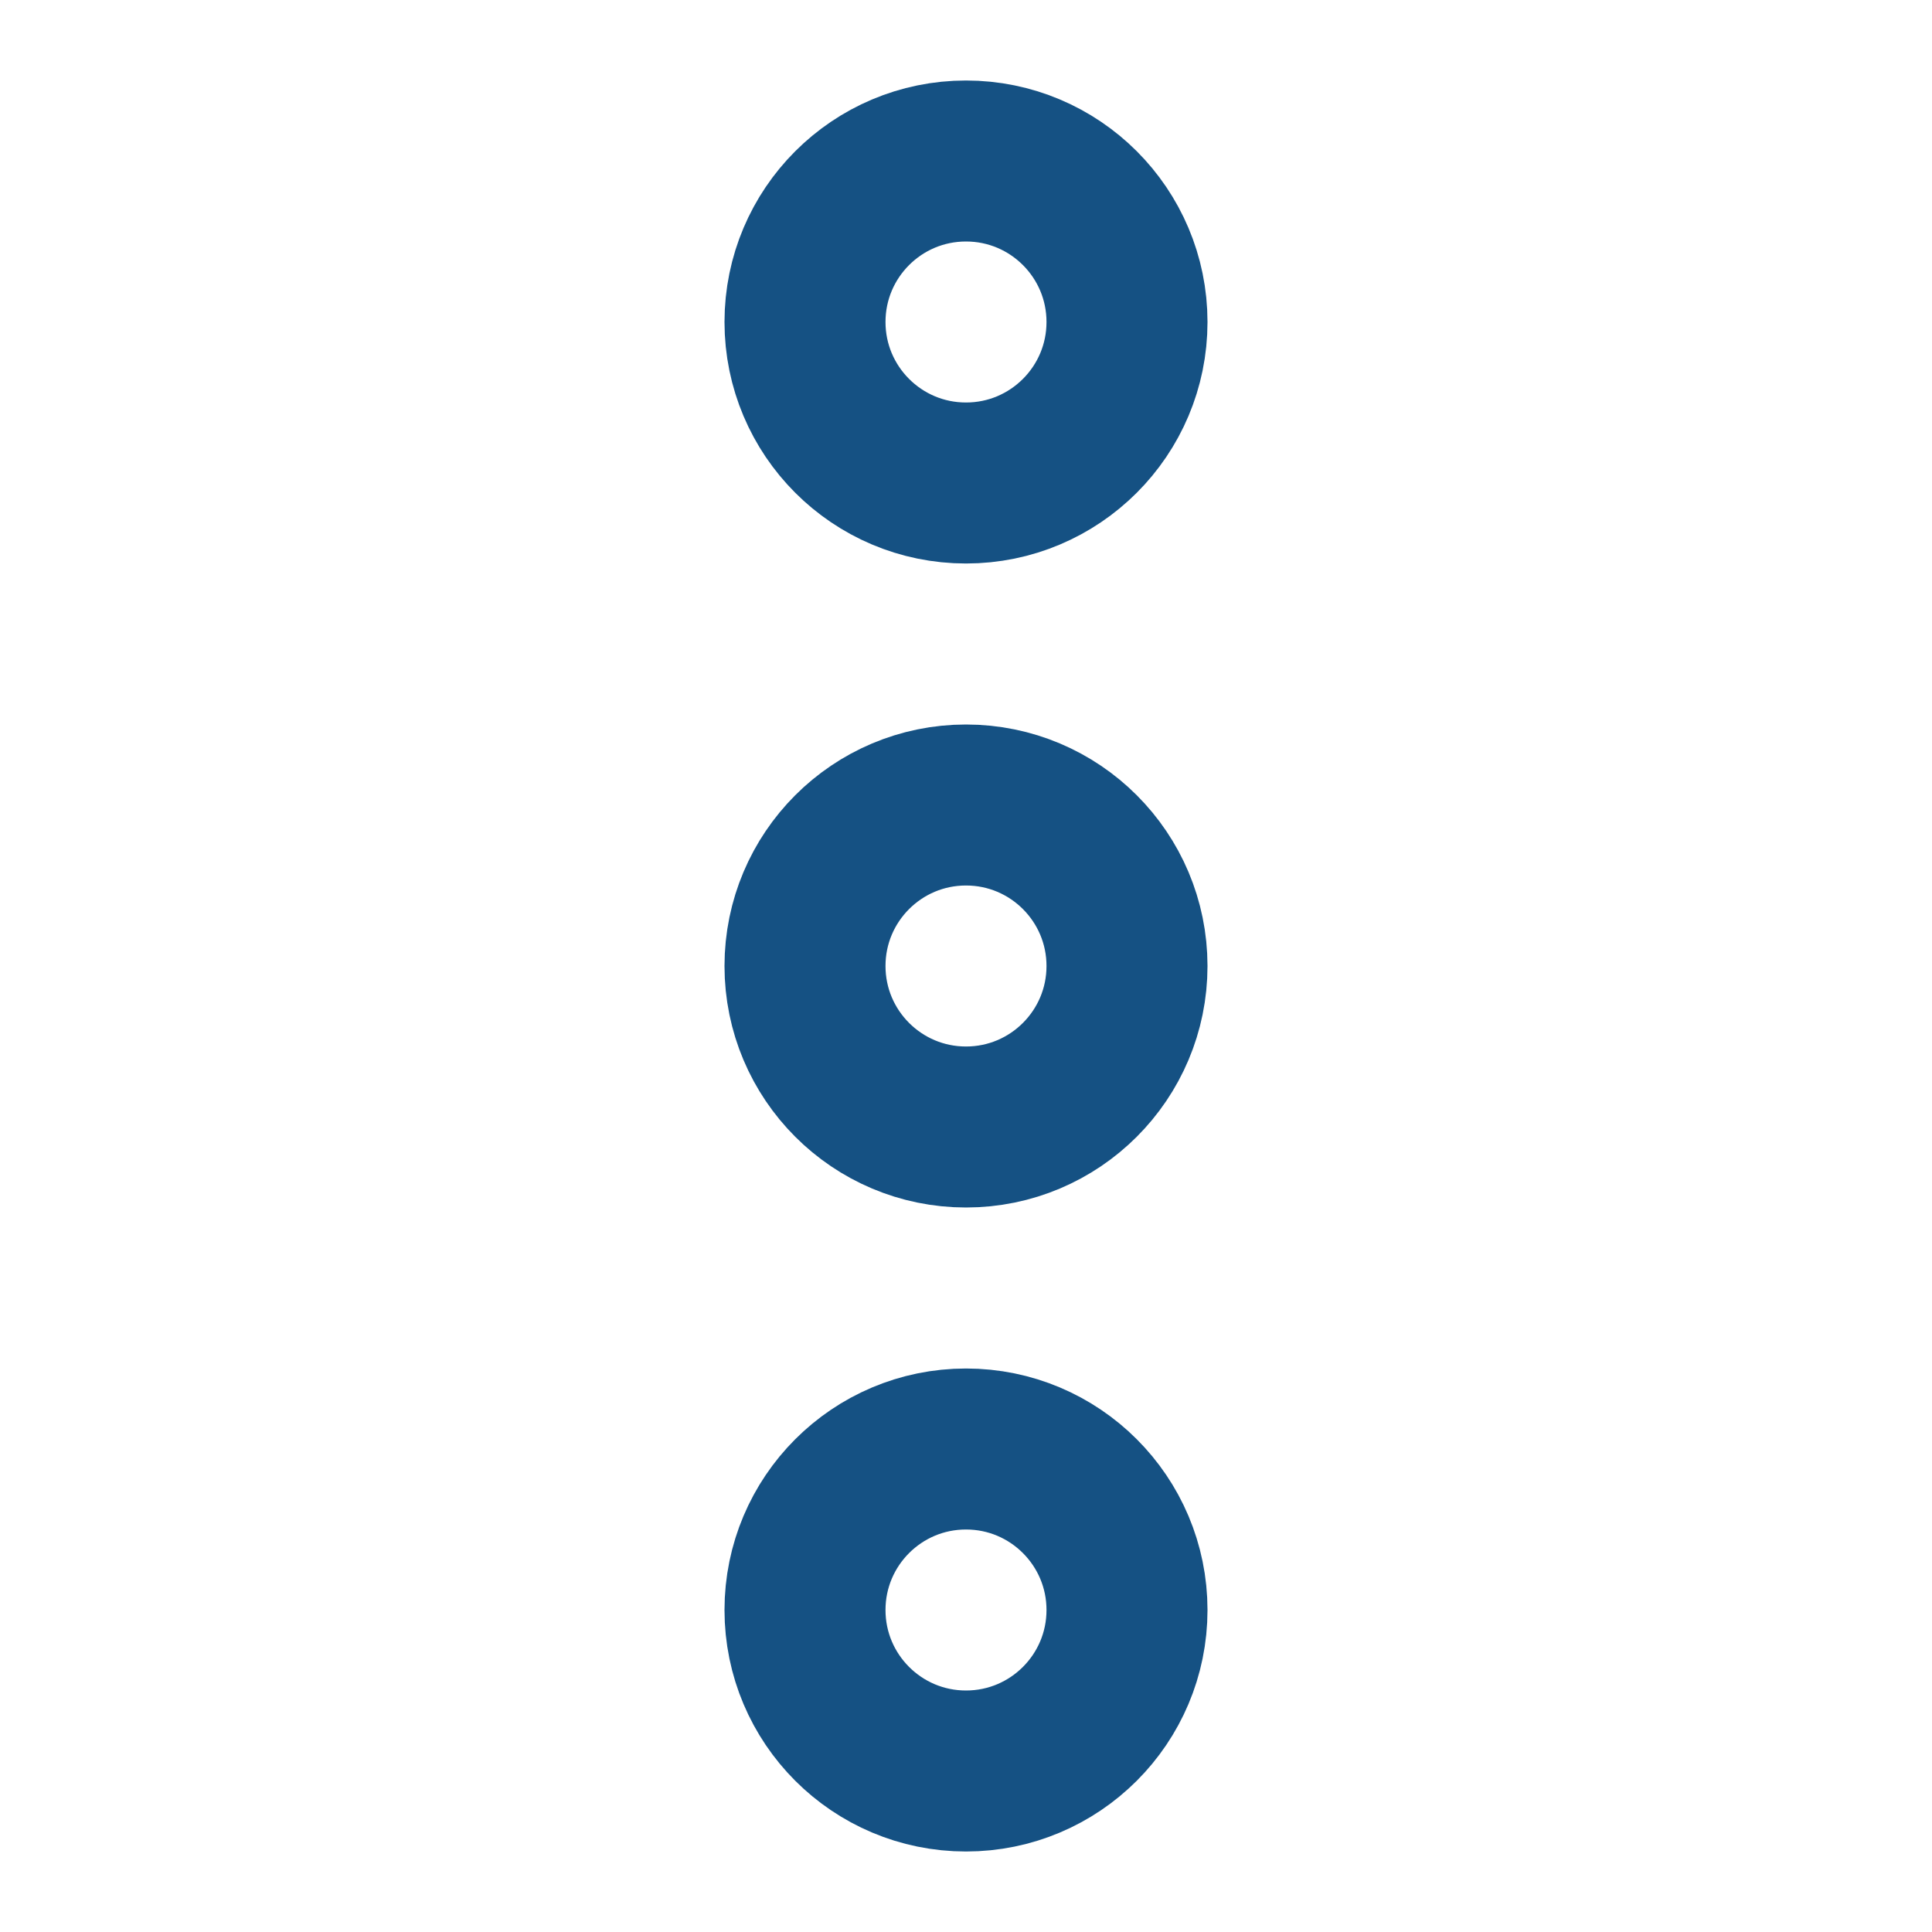
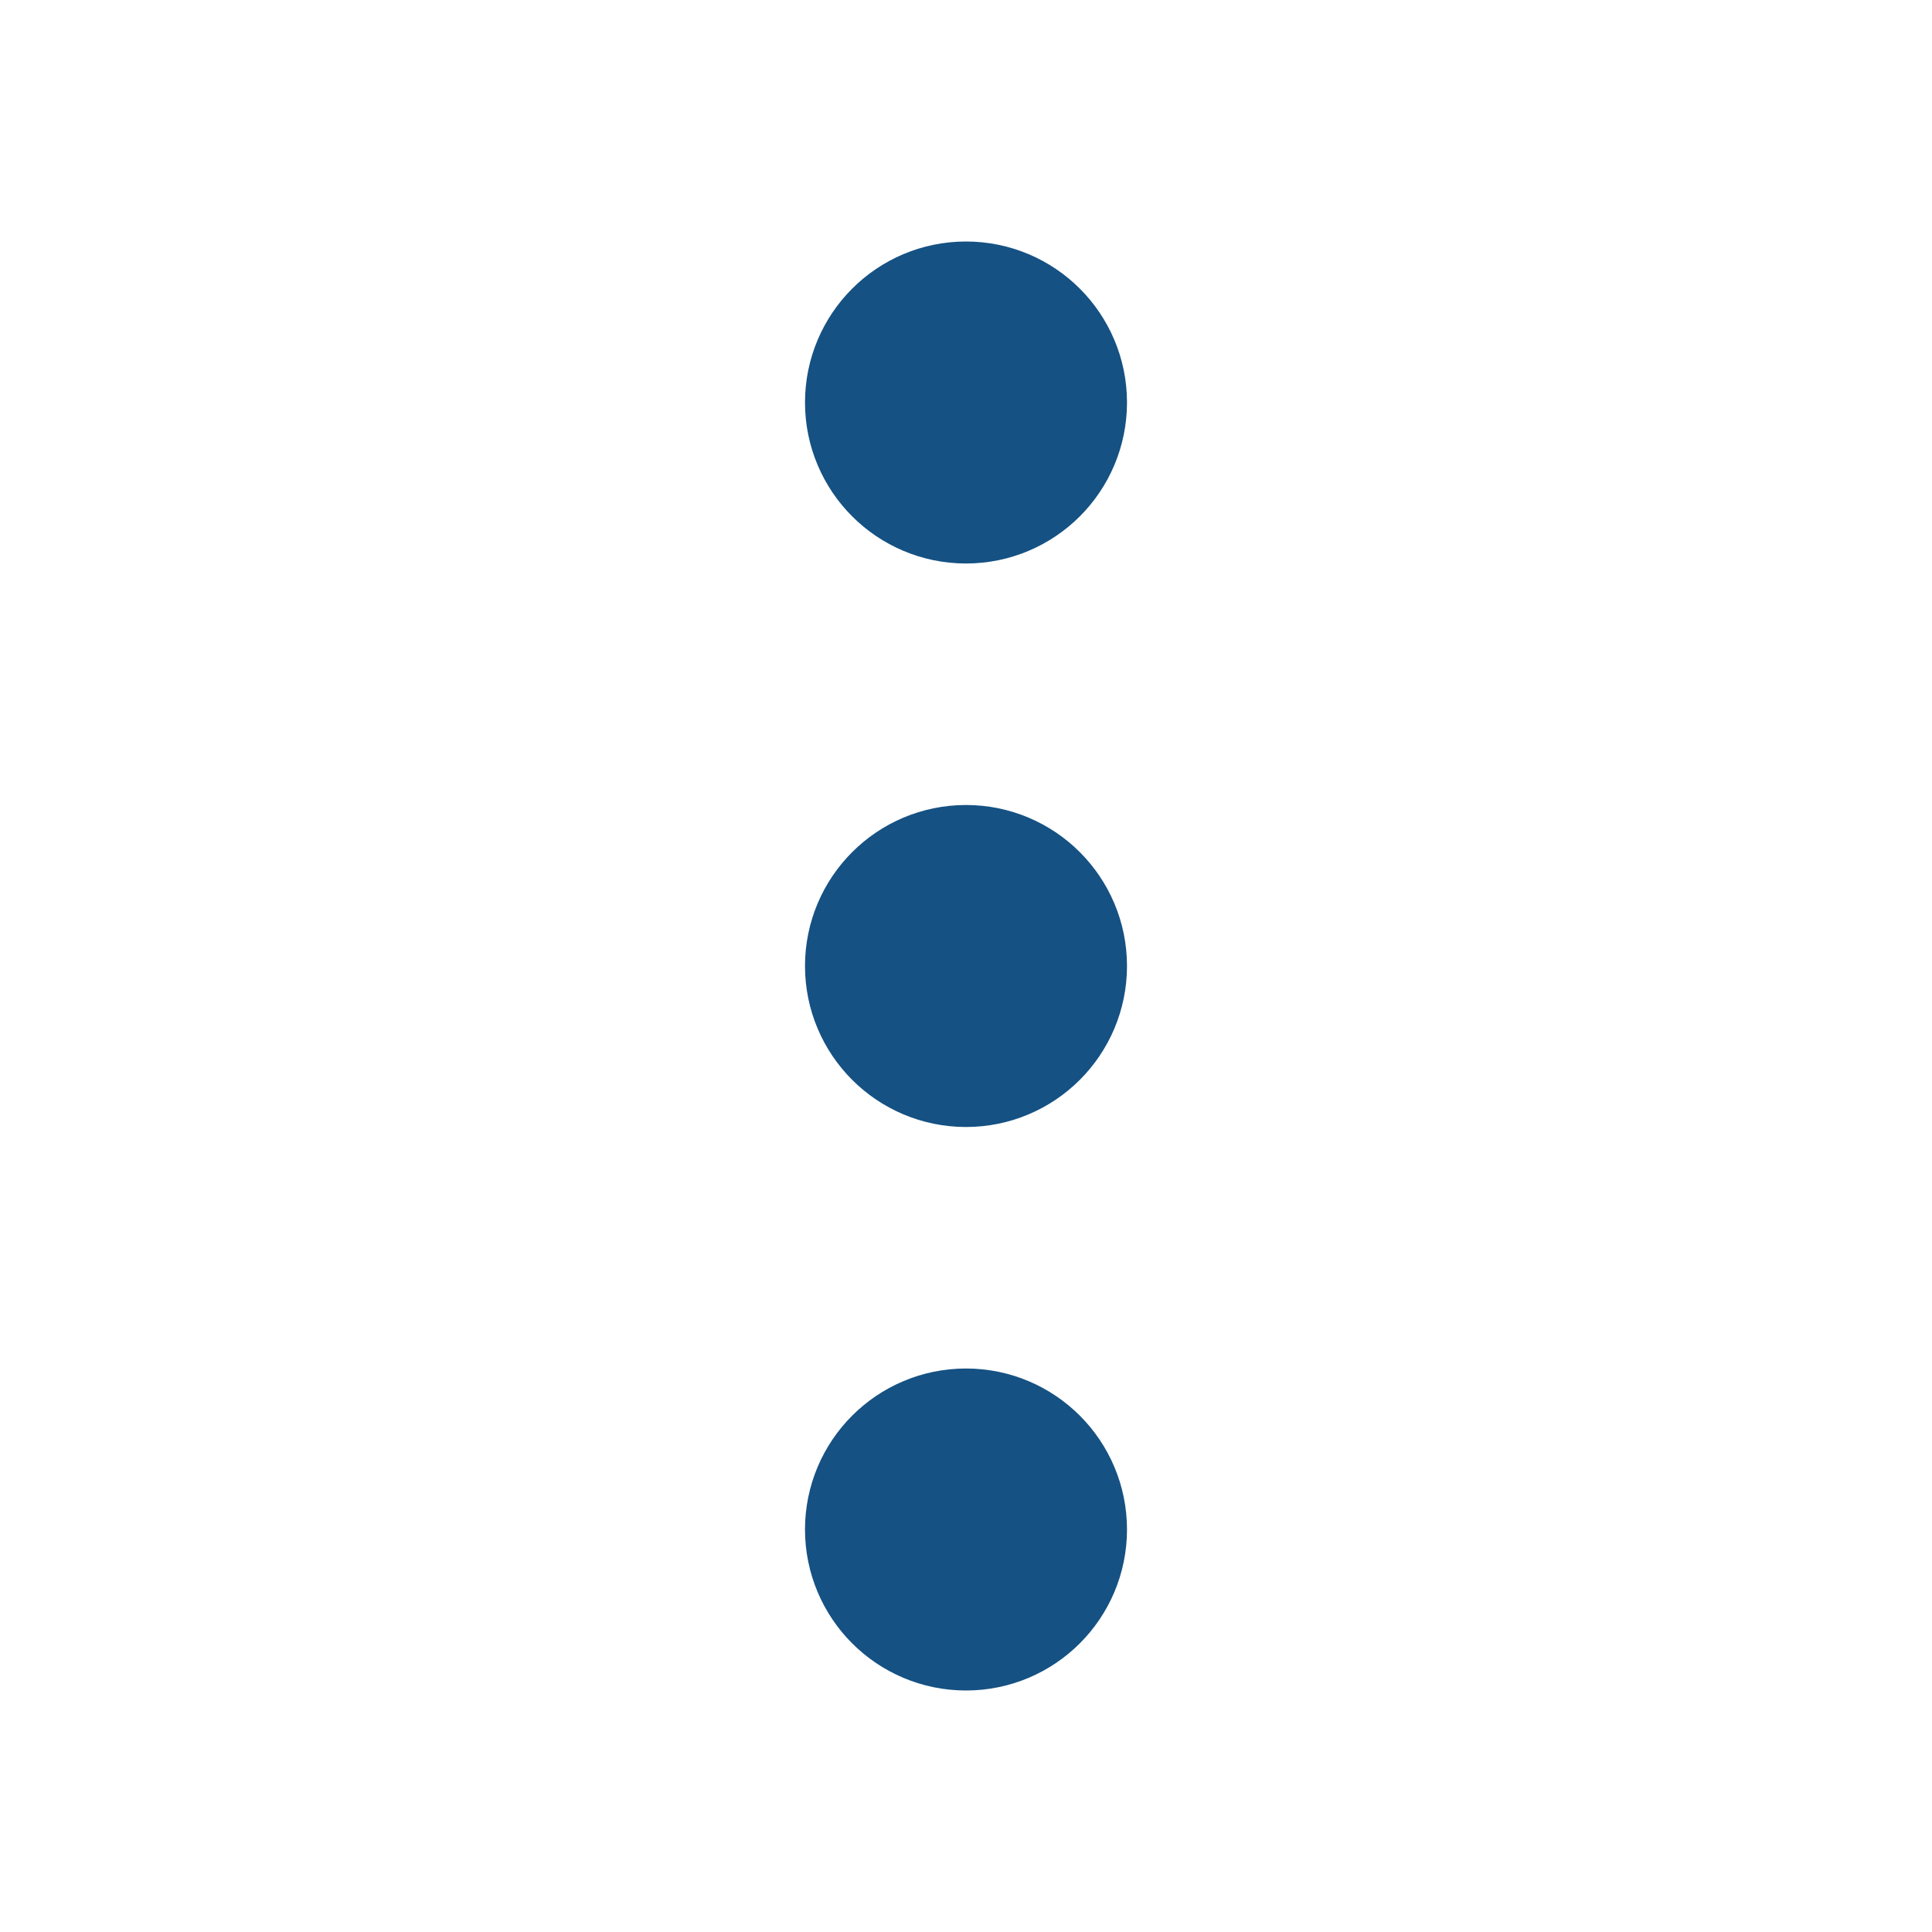
<svg xmlns="http://www.w3.org/2000/svg" width="24" height="24" viewBox="0 0 24 24" fill="none" stroke="#155183" stroke-width="2" stroke-linecap="round" stroke-linejoin="round" class="feather feather-more-vertical">
-   <circle cx="12" cy="12" r="2" />
-   <circle cx="12" cy="4" r="2" />
-   <circle cx="12" cy="20" r="2" />
+   <circle cx="12" cy="12" r="1" />
+   <circle cx="12" cy="5" r="1" />
+   <circle cx="12" cy="19" r="1" />
</svg>
